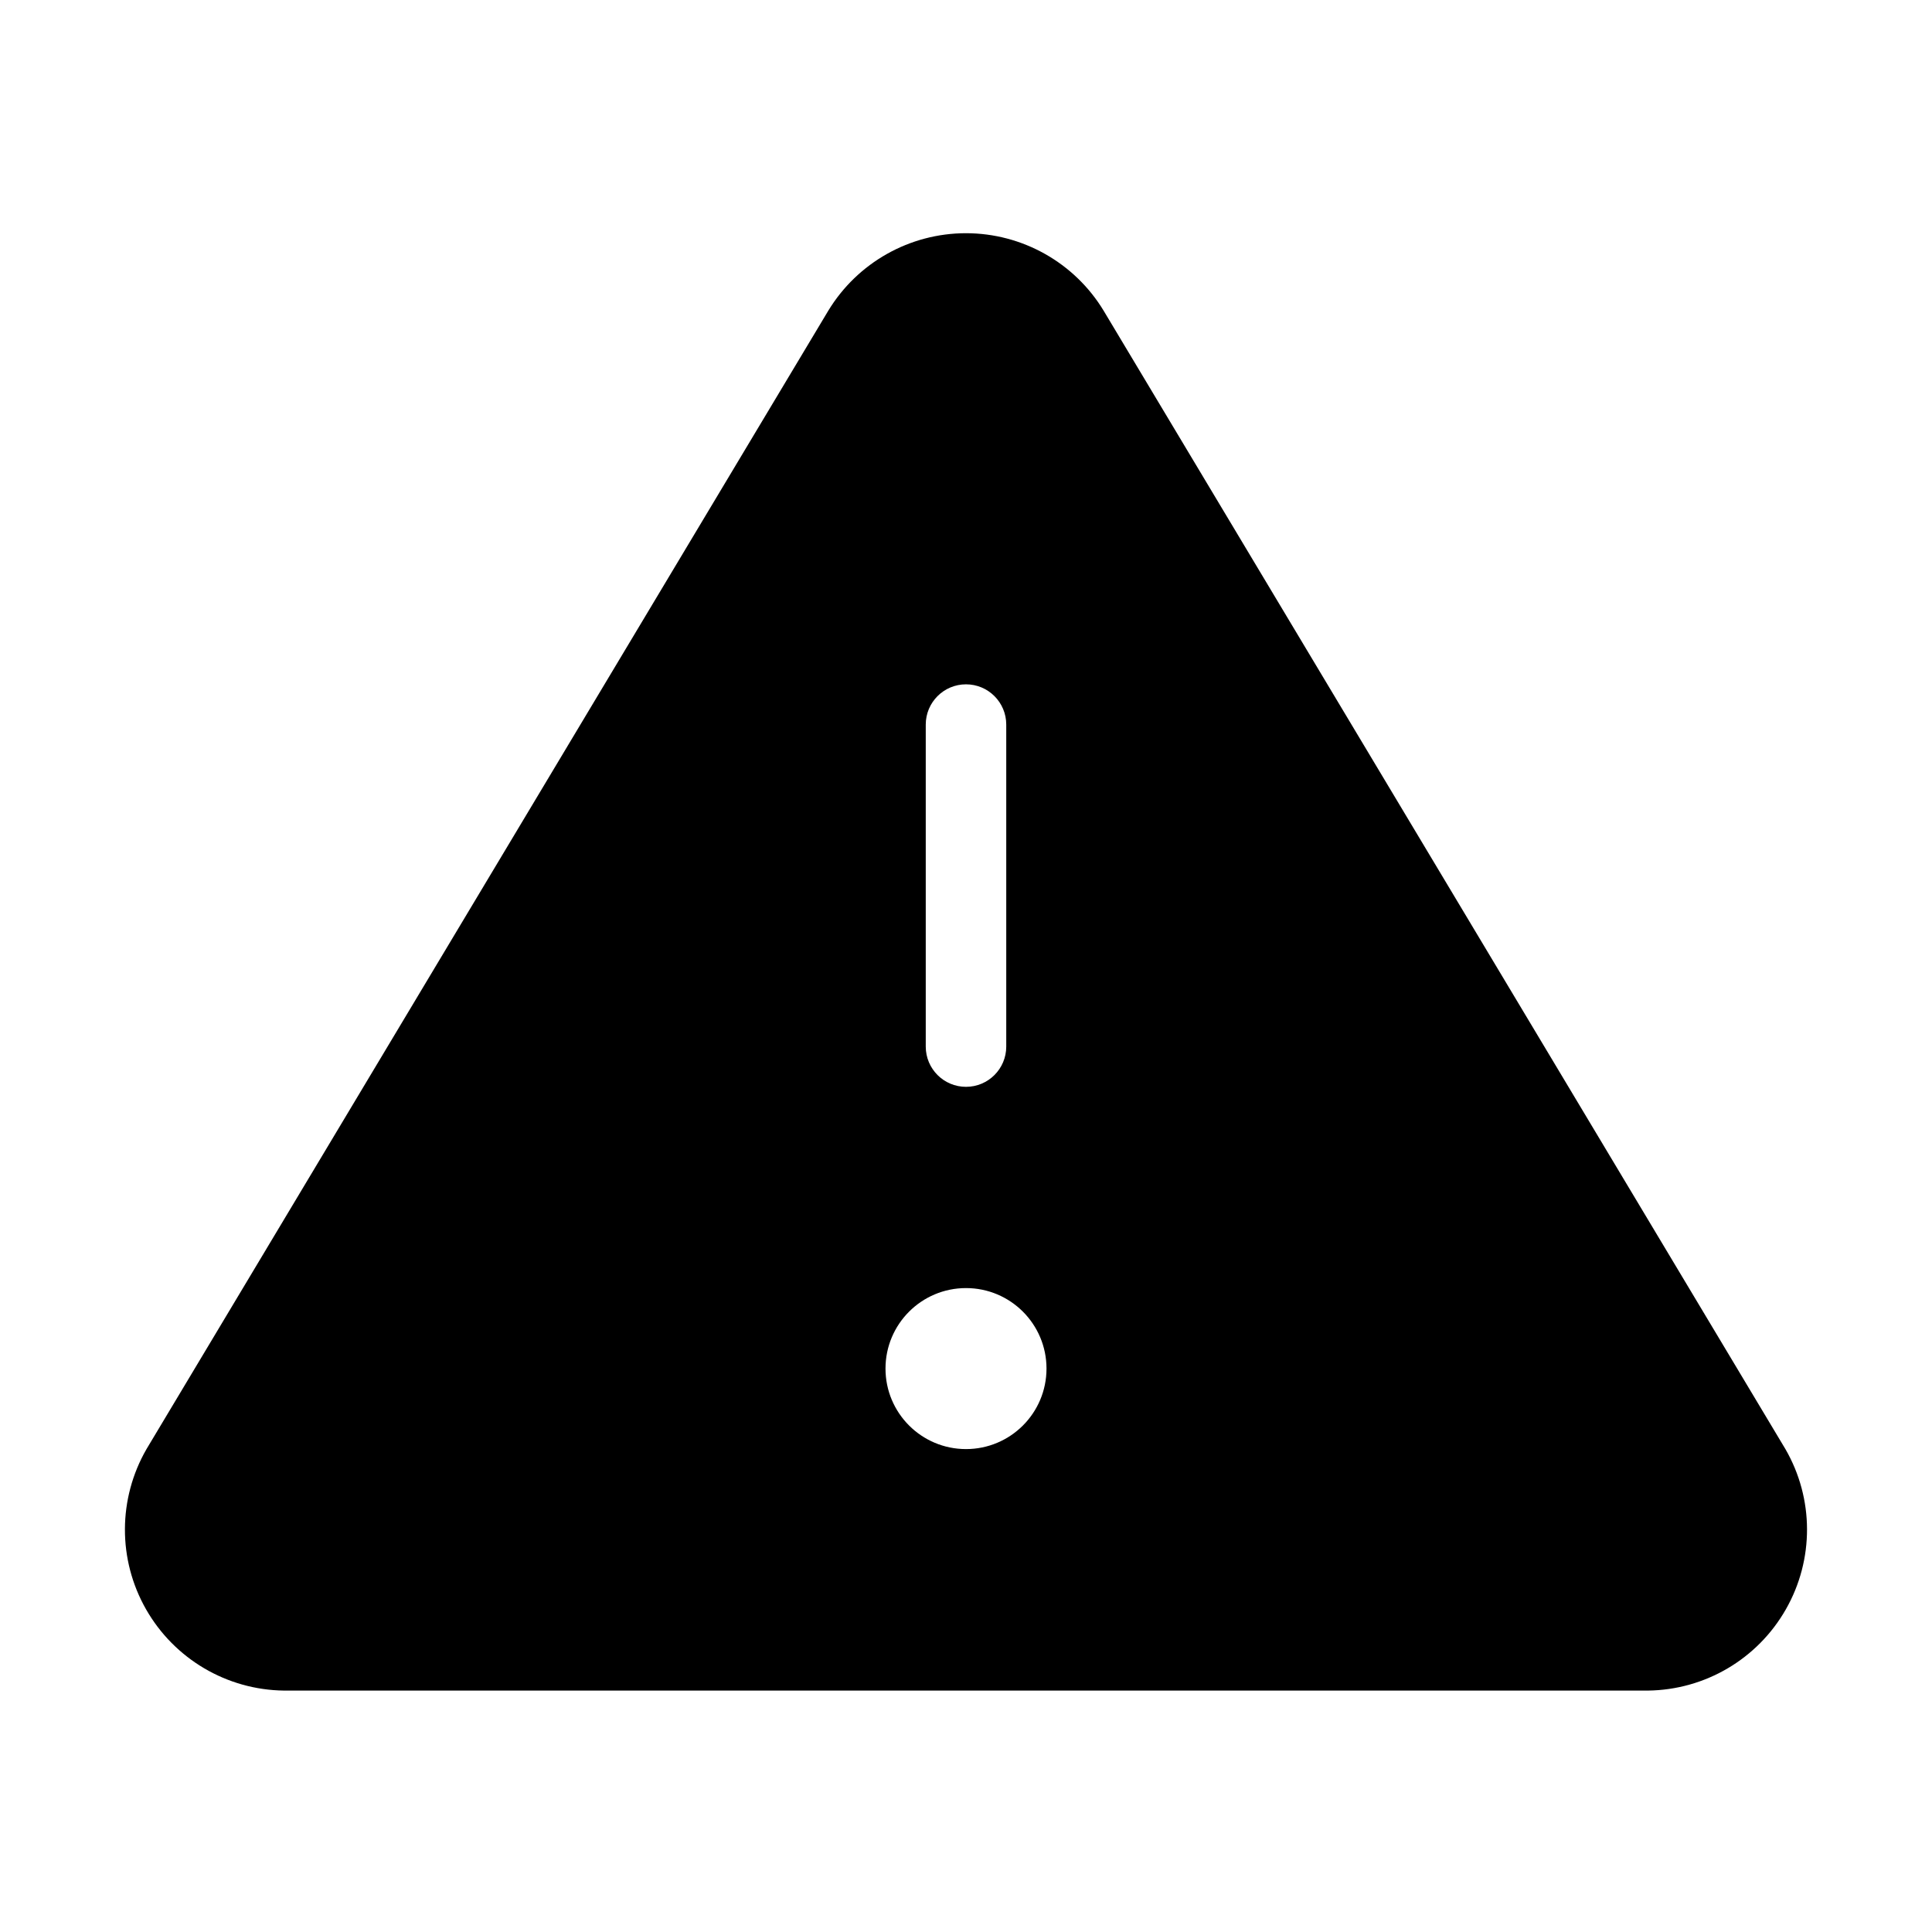
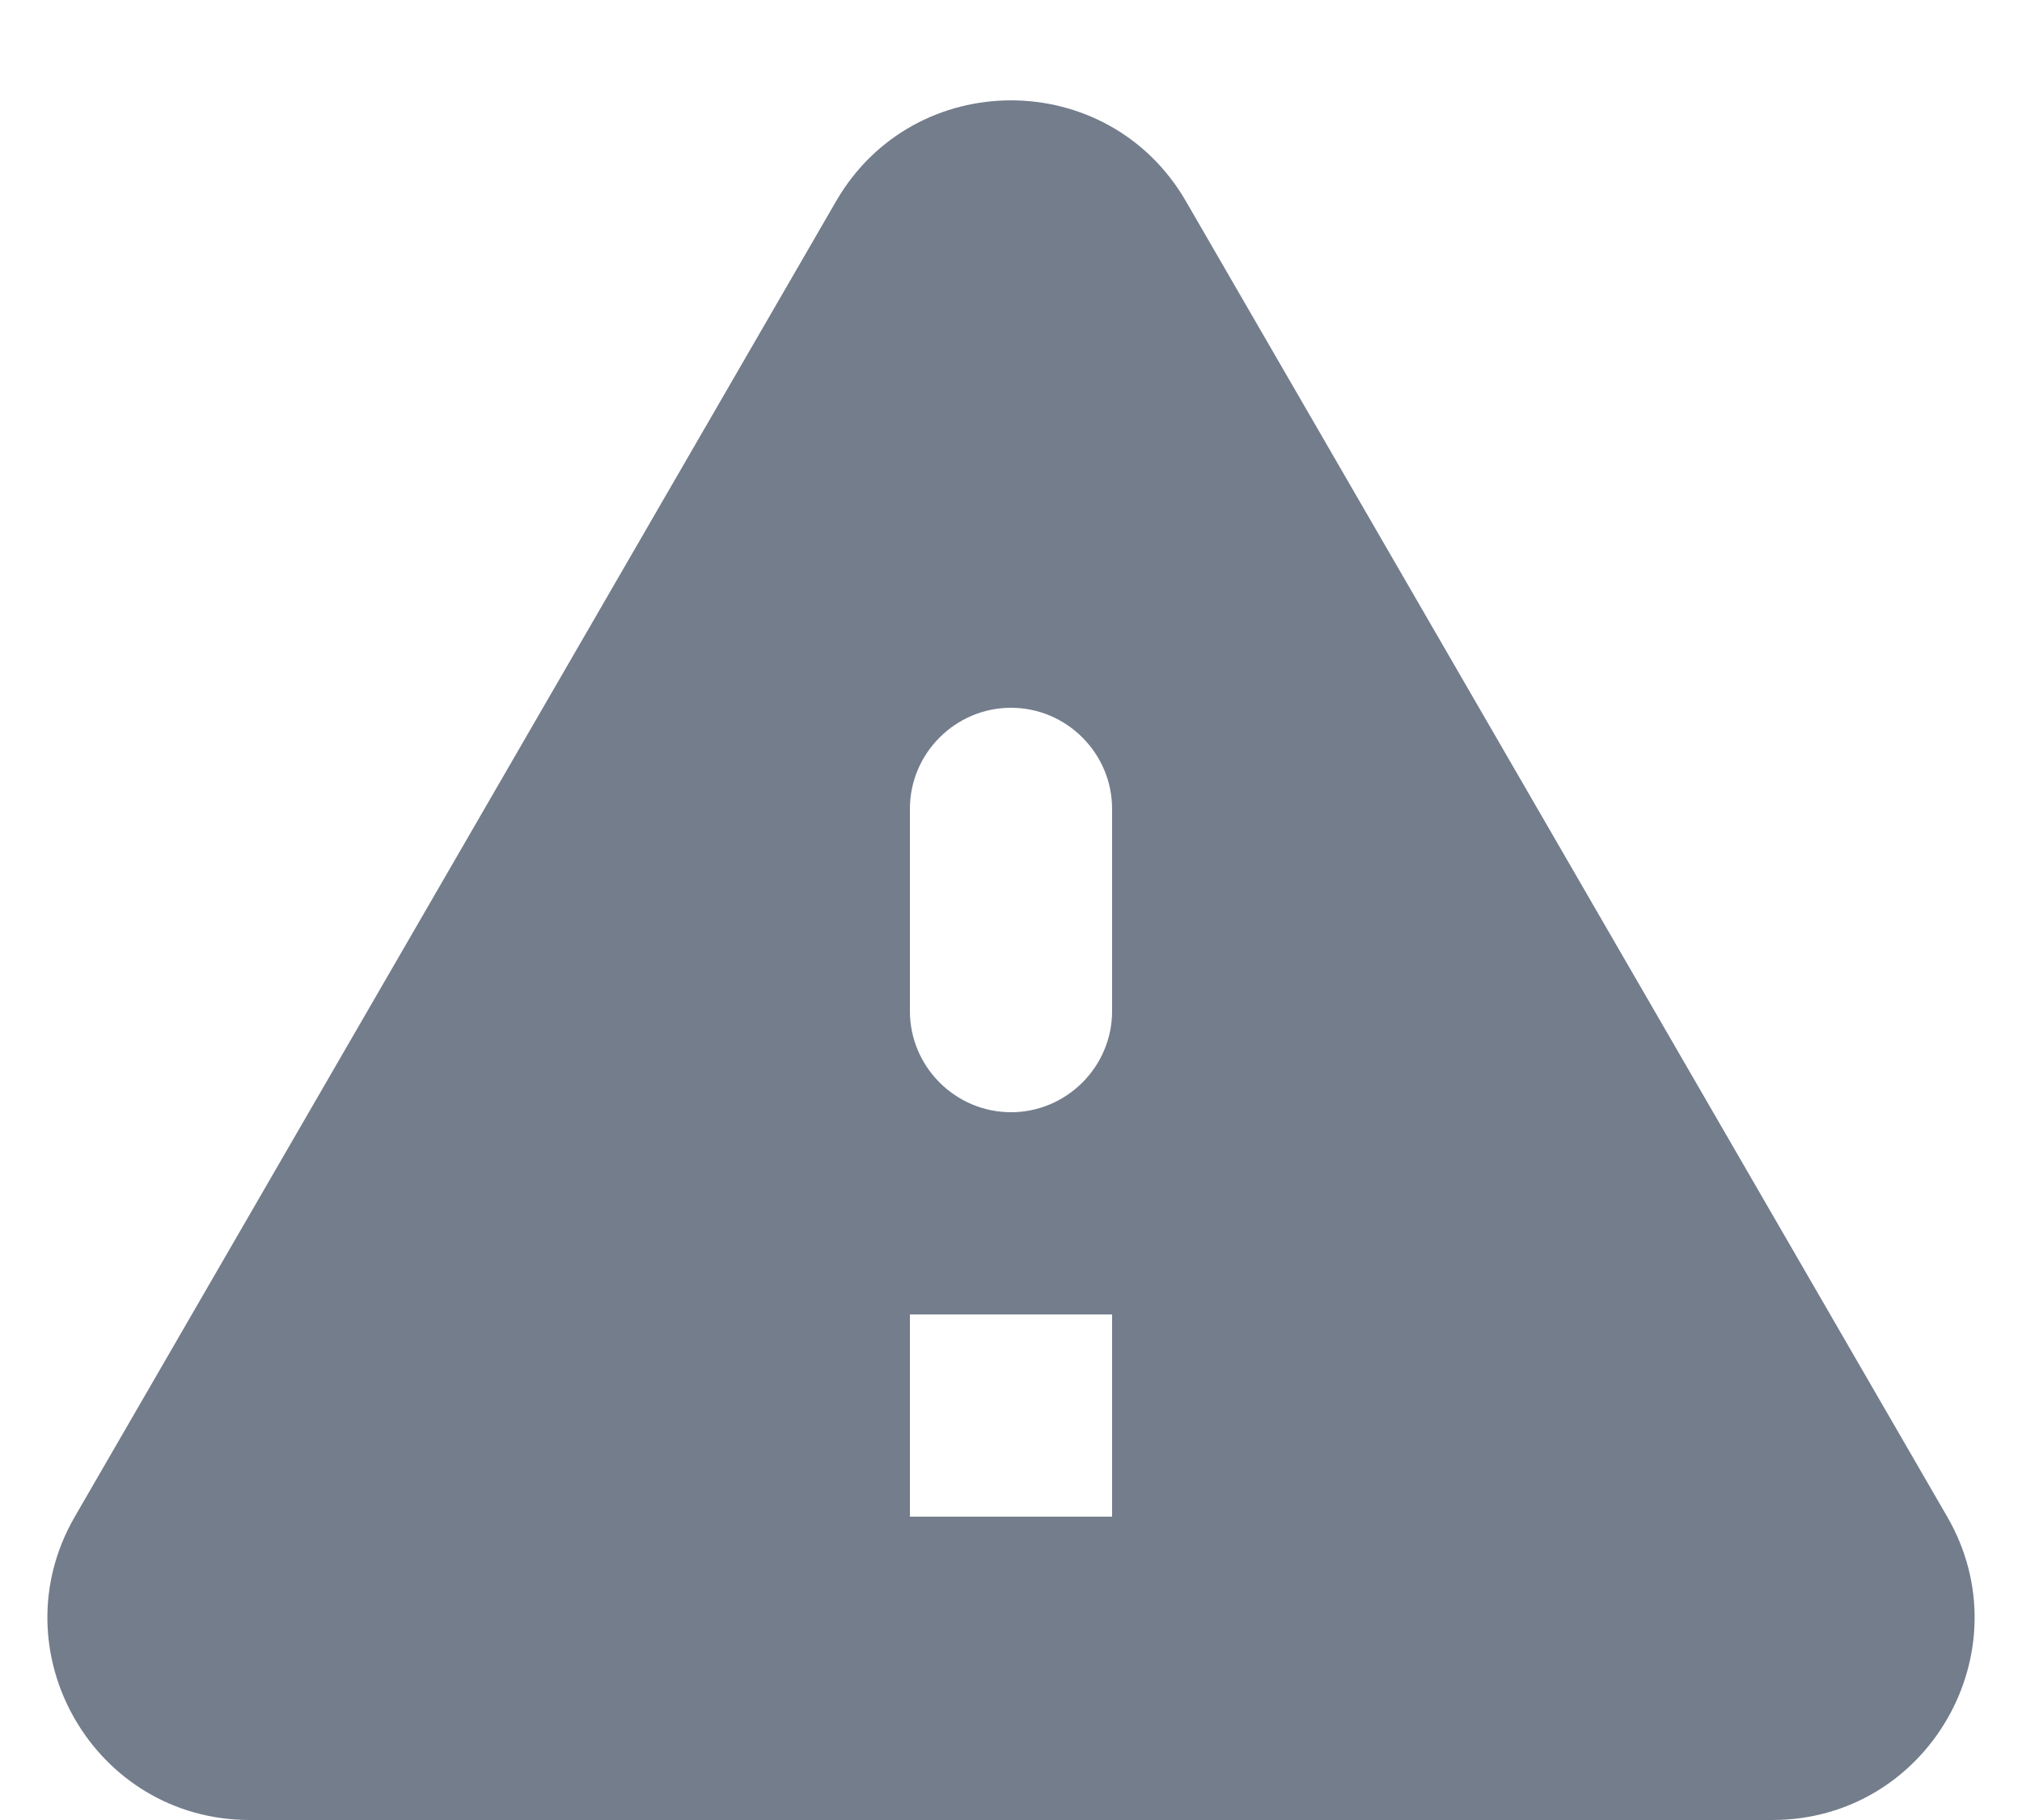
- <svg xmlns="http://www.w3.org/2000/svg" fill="none" version="1.1" viewBox="0 0 24 24">
-   <path d="m12 2.897c-0.699 0-1.348 0.365-1.711 0.963l-8.469 14.141c-0.355 0.615-0.358 1.373-0.006 1.99 0.352 0.617 1.004 1.002 1.715 1.01h16.941c0.711-0.008 1.363-0.392 1.715-1.01 0.352-0.617 0.35-1.375-0.006-1.99l-8.469-14.141c-0.362-0.598-1.012-0.963-1.711-0.963zm0 5.604a0.5 0.5 0 0 1 0.5 0.5v4a0.5 0.5 0 0 1-0.5 0.5 0.5 0.5 0 0 1-0.5-0.5v-4a0.5 0.5 0 0 1 0.5-0.5zm0 7.5a1 1 0 0 1 1 1 1 1 0 0 1-1 1 1 1 0 0 1-1-1 1 1 0 0 1 1-1z" fill="#000" />
+ <svg xmlns="http://www.w3.org/2000/svg" width="20" height="18" viewBox="0 0 20 18" fill="none">
+   <path d="M2.47 18H17.53C19.07 18 20.03 16.33 19.26 15L11.73 1.99C10.96 0.66 9.04 0.66 8.27 1.99L0.74 15C-0.03 16.33 0.93 18 2.47 18ZM10 11C9.45 11 9 10.55 9 10V8C9 7.45 9.45 7 10 7C10.55 7 11 7.45 11 8V10C11 10.55 10.55 11 10 11ZM11 15H9V13H11V15Z" fill="#737D8C" />
</svg>
